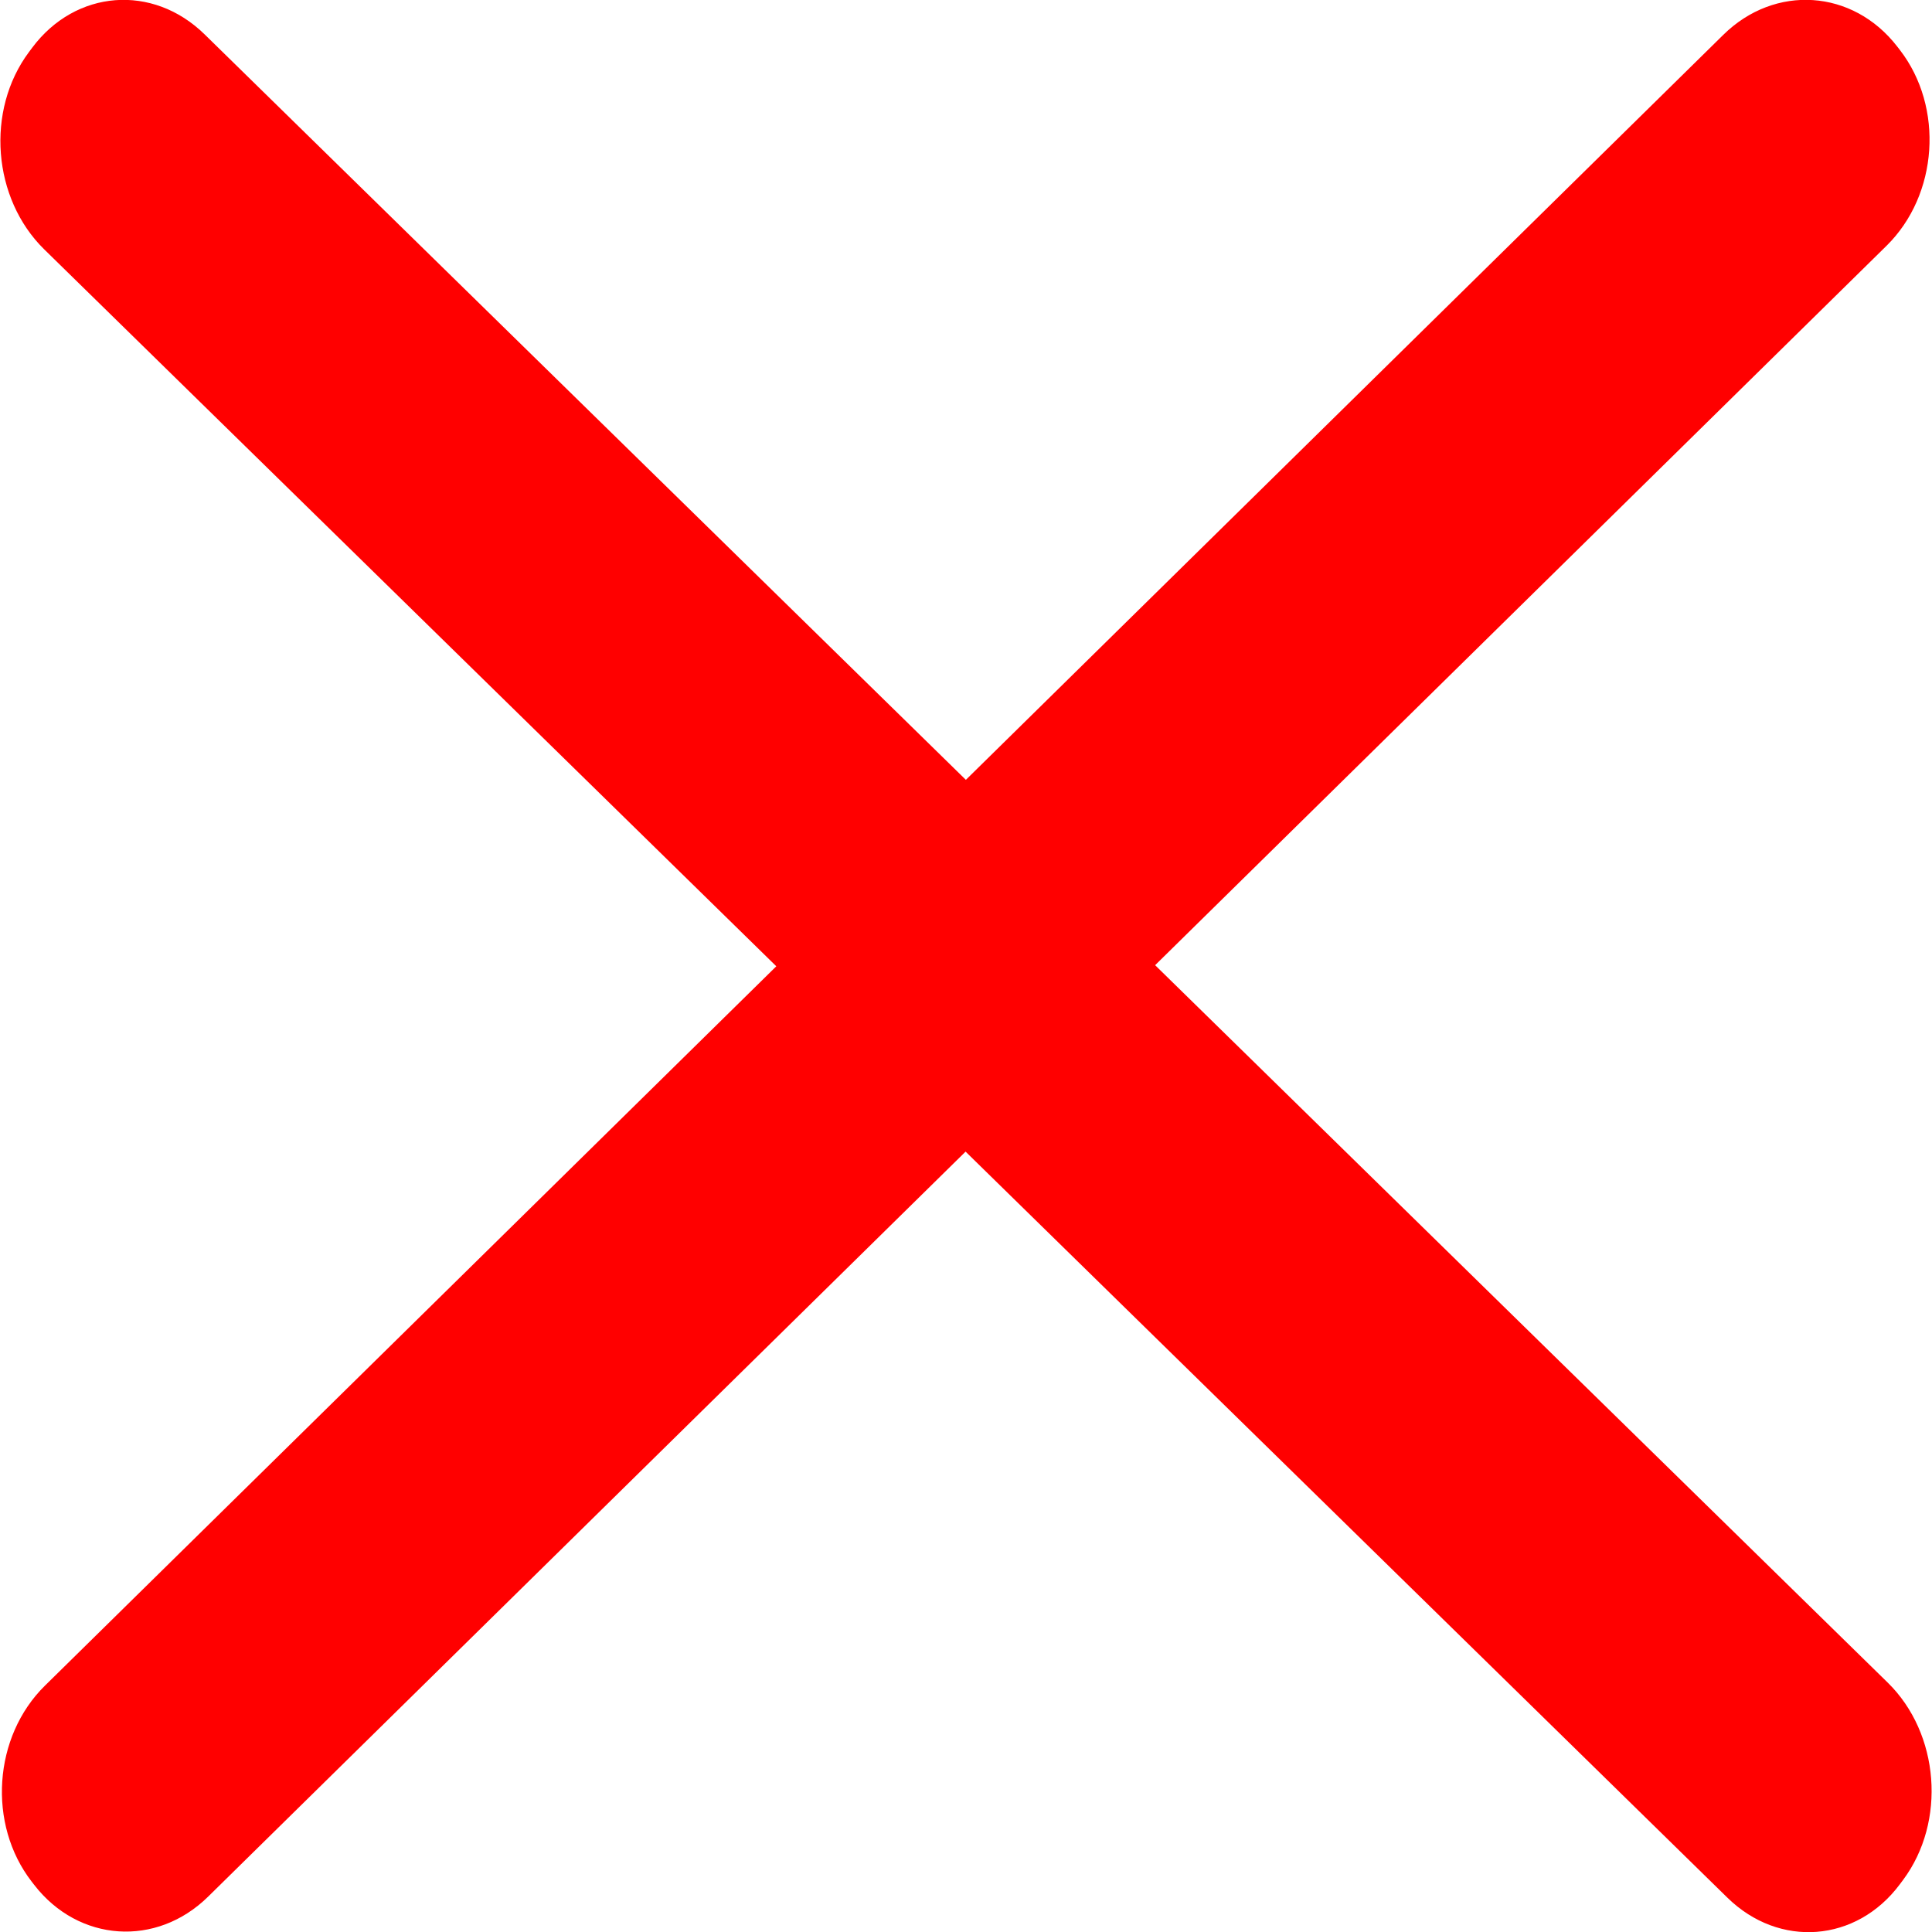
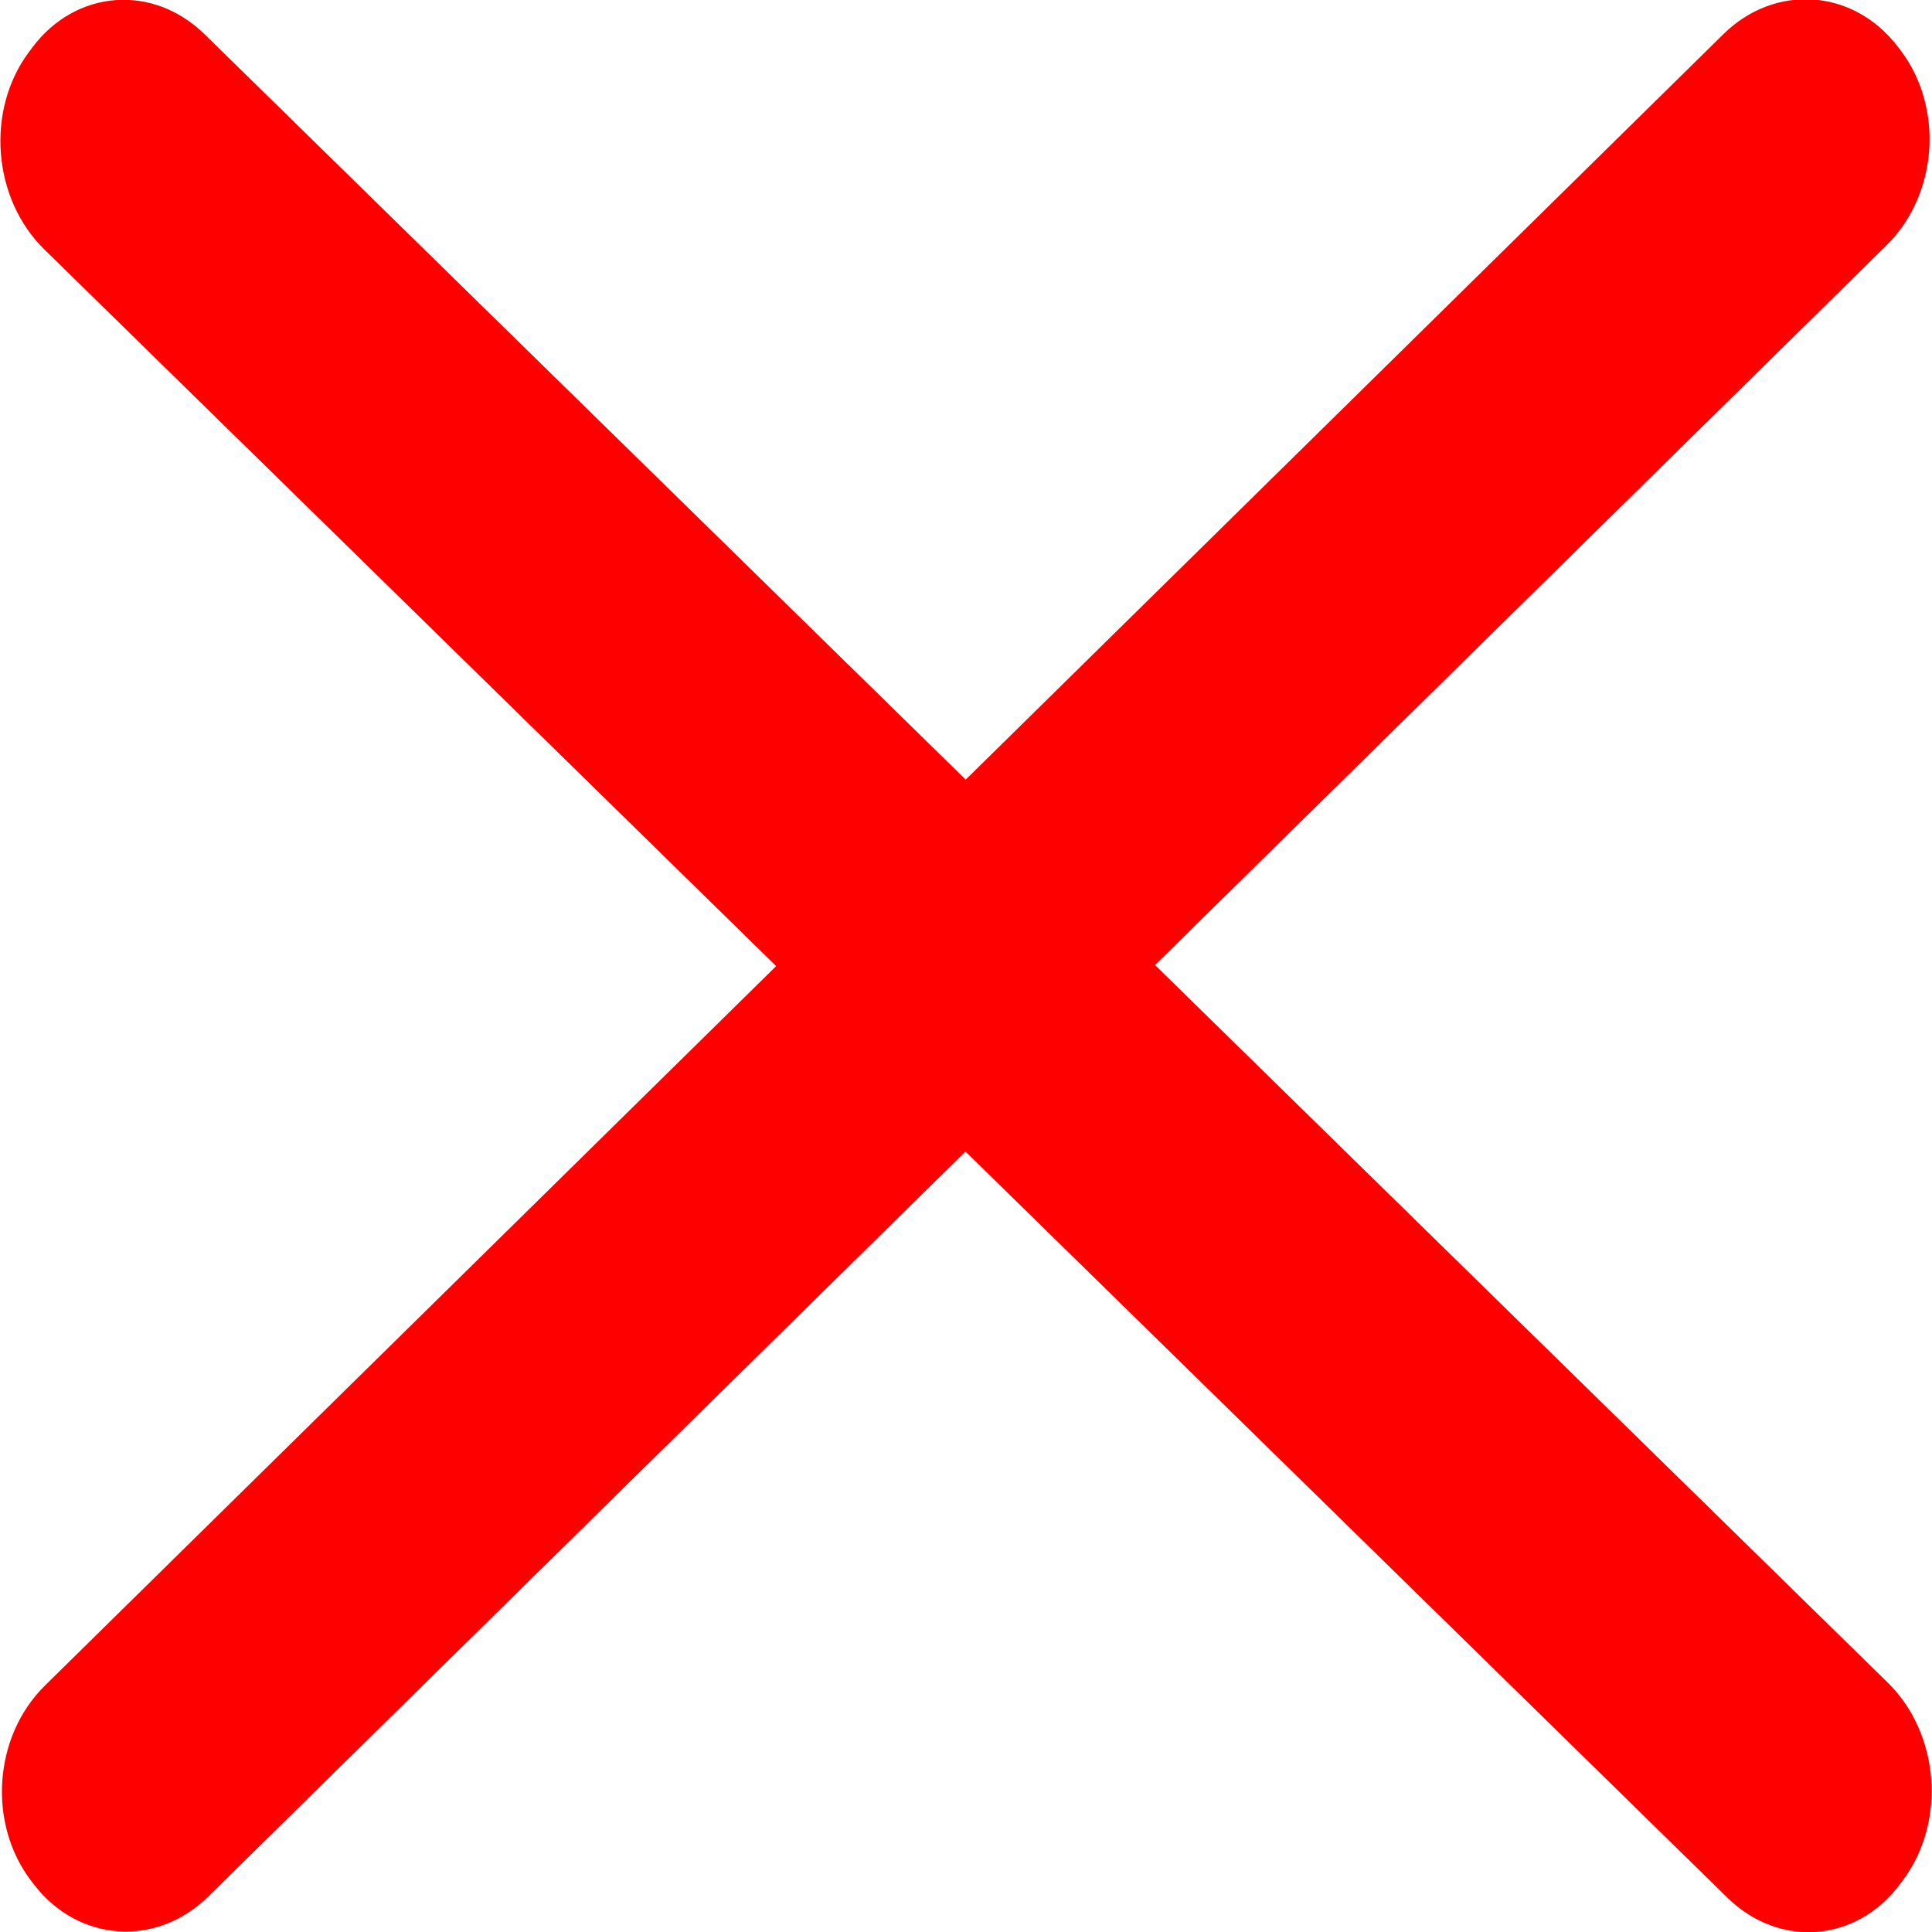
<svg xmlns="http://www.w3.org/2000/svg" width="50" height="50" id="svg3949" version="1.1">
  <defs id="defs3951" />
  <g id="layer1" transform="translate(-314.1057,-427.62)">
-     <rect style="fill:#ff0000;fill-opacity:1;stroke:#ff0000;stroke-width:0.229" id="rect3911-7" width="6.674" height="67.494" x="561.106" y="-24.972" ry="3.283" transform="matrix(0.6118504,0.7909735,-0.7129315,0.7012337,0,0)" />
-     <rect style="fill:#ff0000;fill-opacity:1;stroke:#ff0000;stroke-width:0.23" id="rect3911" width="6.712" height="67.54" x="-90.259" y="513.568" ry="3.286" transform="matrix(0.5977935,-0.8016501,0.7144686,0.6996675,0,0)" />
+     <rect style="fill:#ff0000;fill-opacity:1;stroke:#ff0000;stroke-width:0.229" id="rect3911-7" width="6.676" height="67.503" x="561.108" y="-25.063" ry="3.284" transform="matrix(0.6117372,0.7910611,-0.7128278,0.7013391,0,0)" />
+     <rect style="fill:#ff0000;fill-opacity:1;stroke:#ff0000;stroke-width:0.23" id="rect3911" width="6.712" height="67.542" x="-90.246" y="513.567" ry="3.286" transform="matrix(0.5977758,-0.8016633,0.7144525,0.6996839,0,0)" />
  </g>
</svg>
